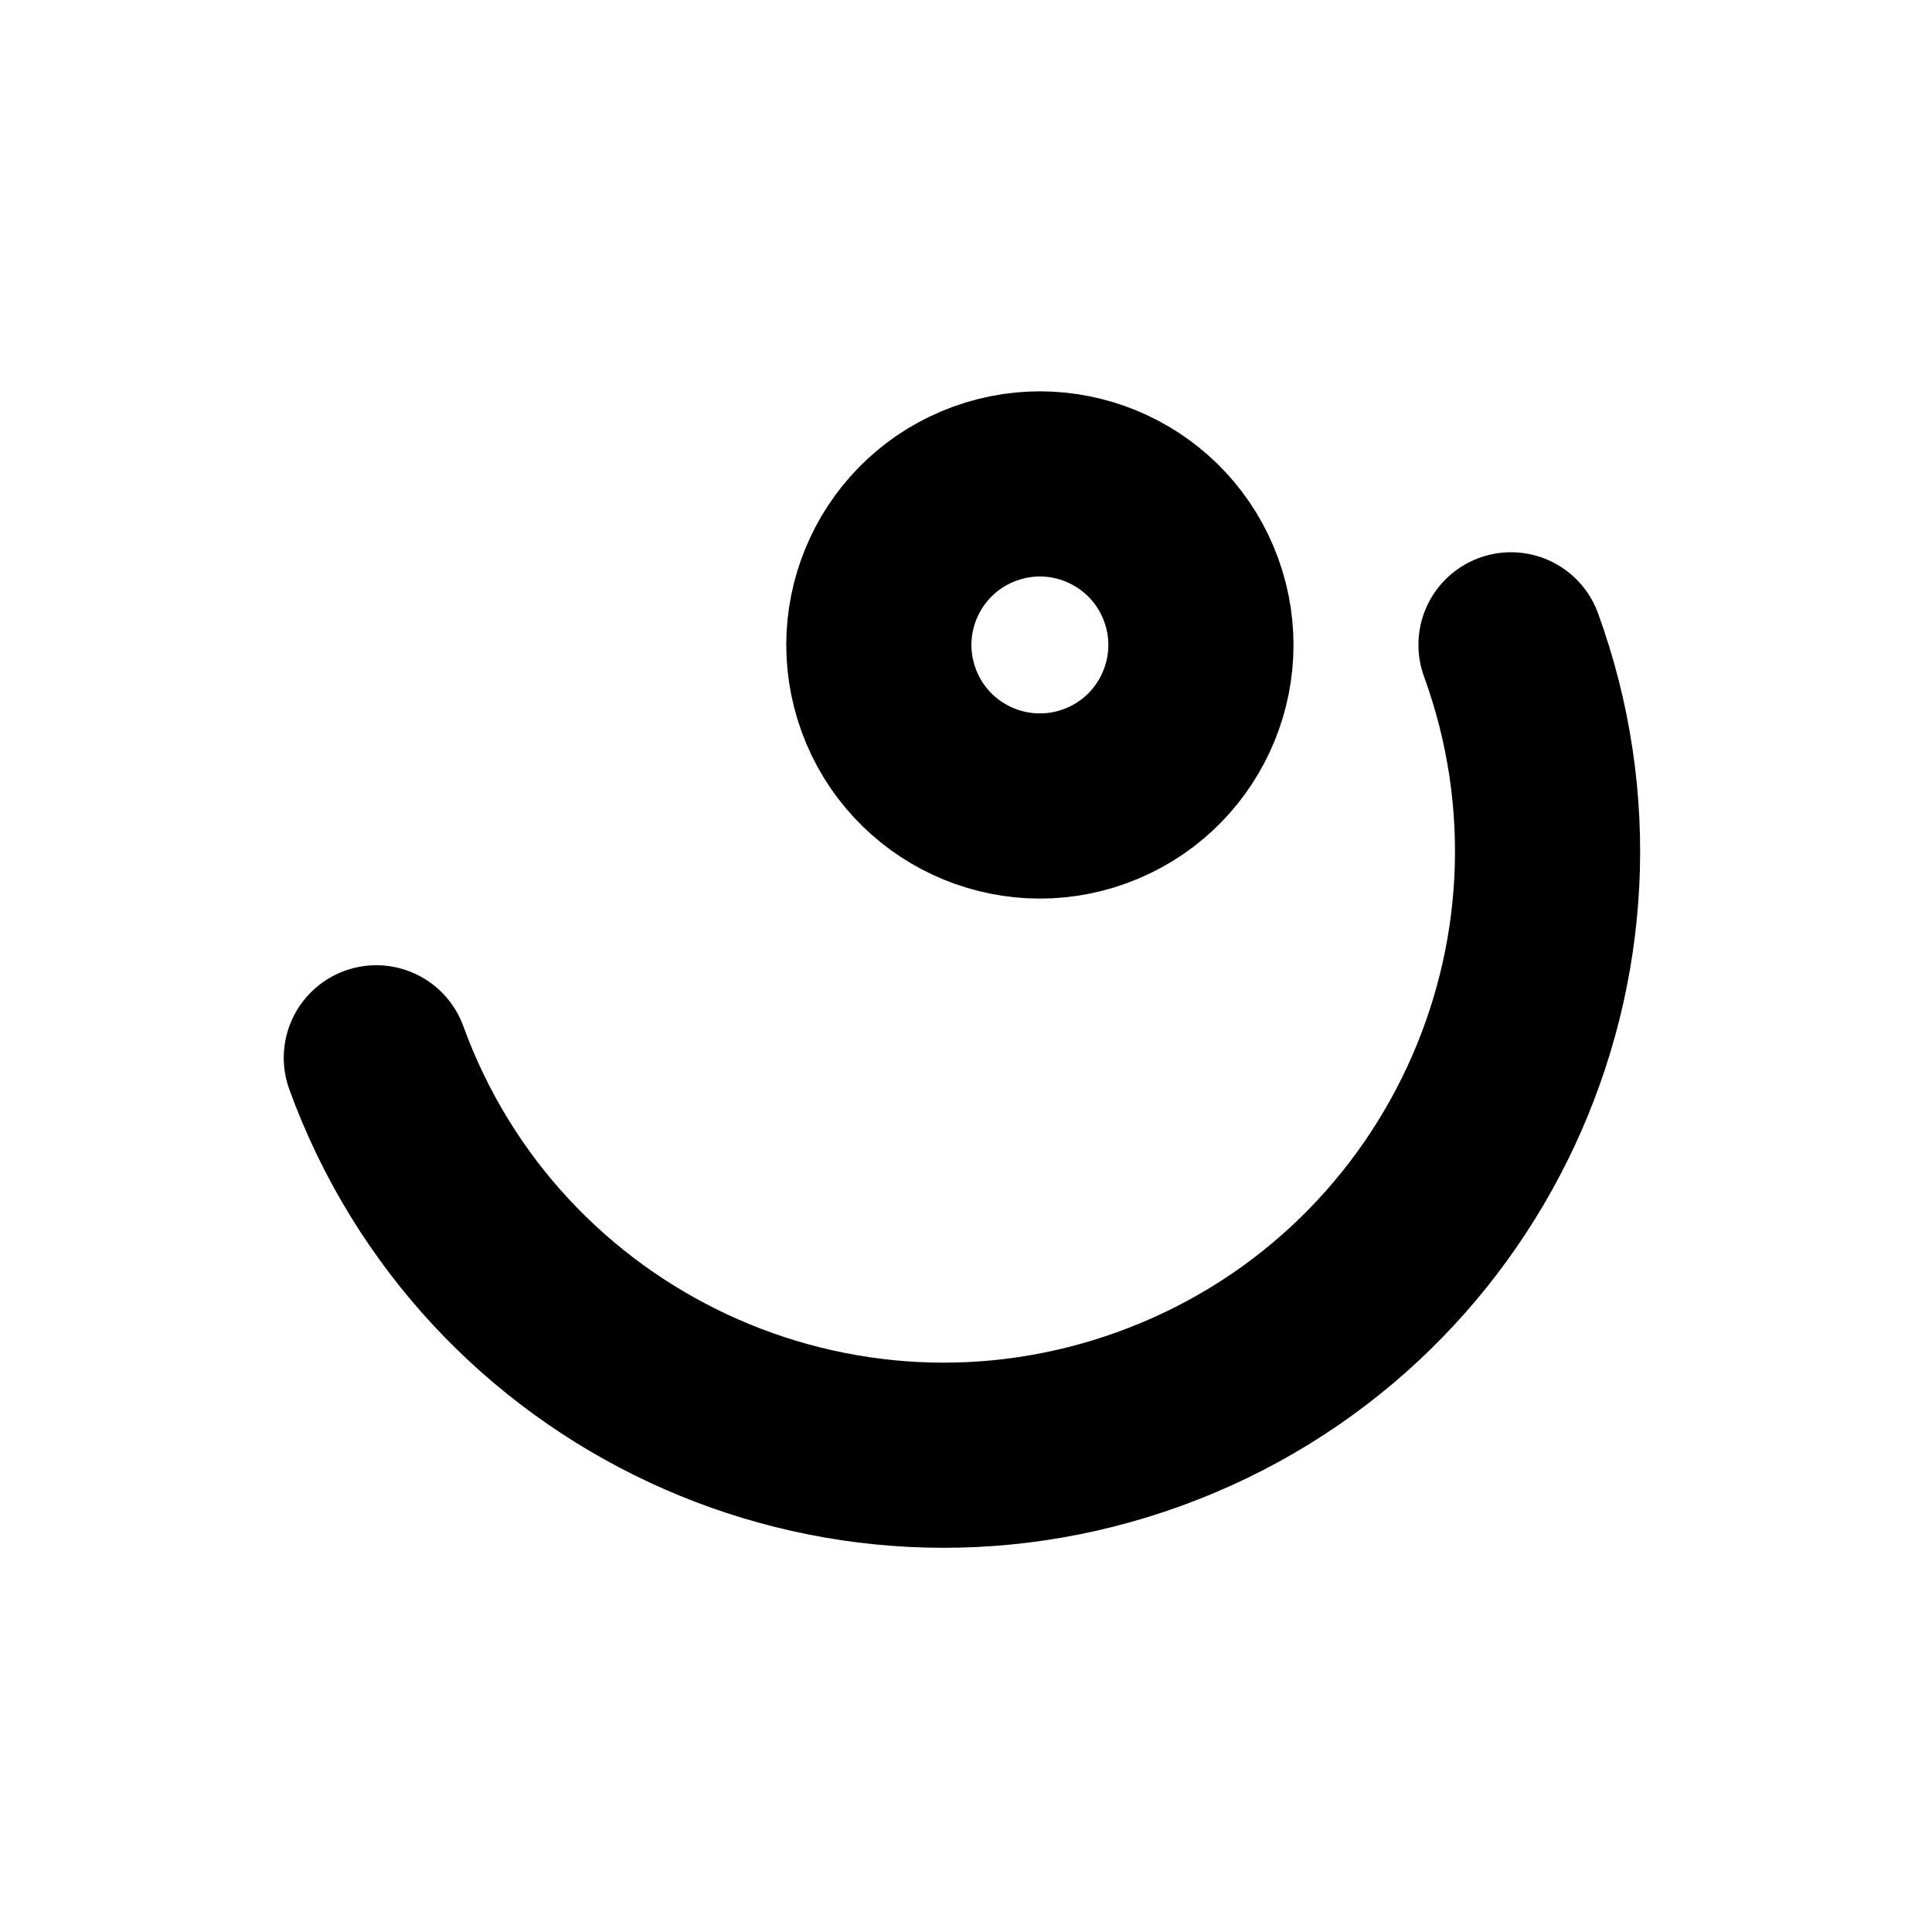
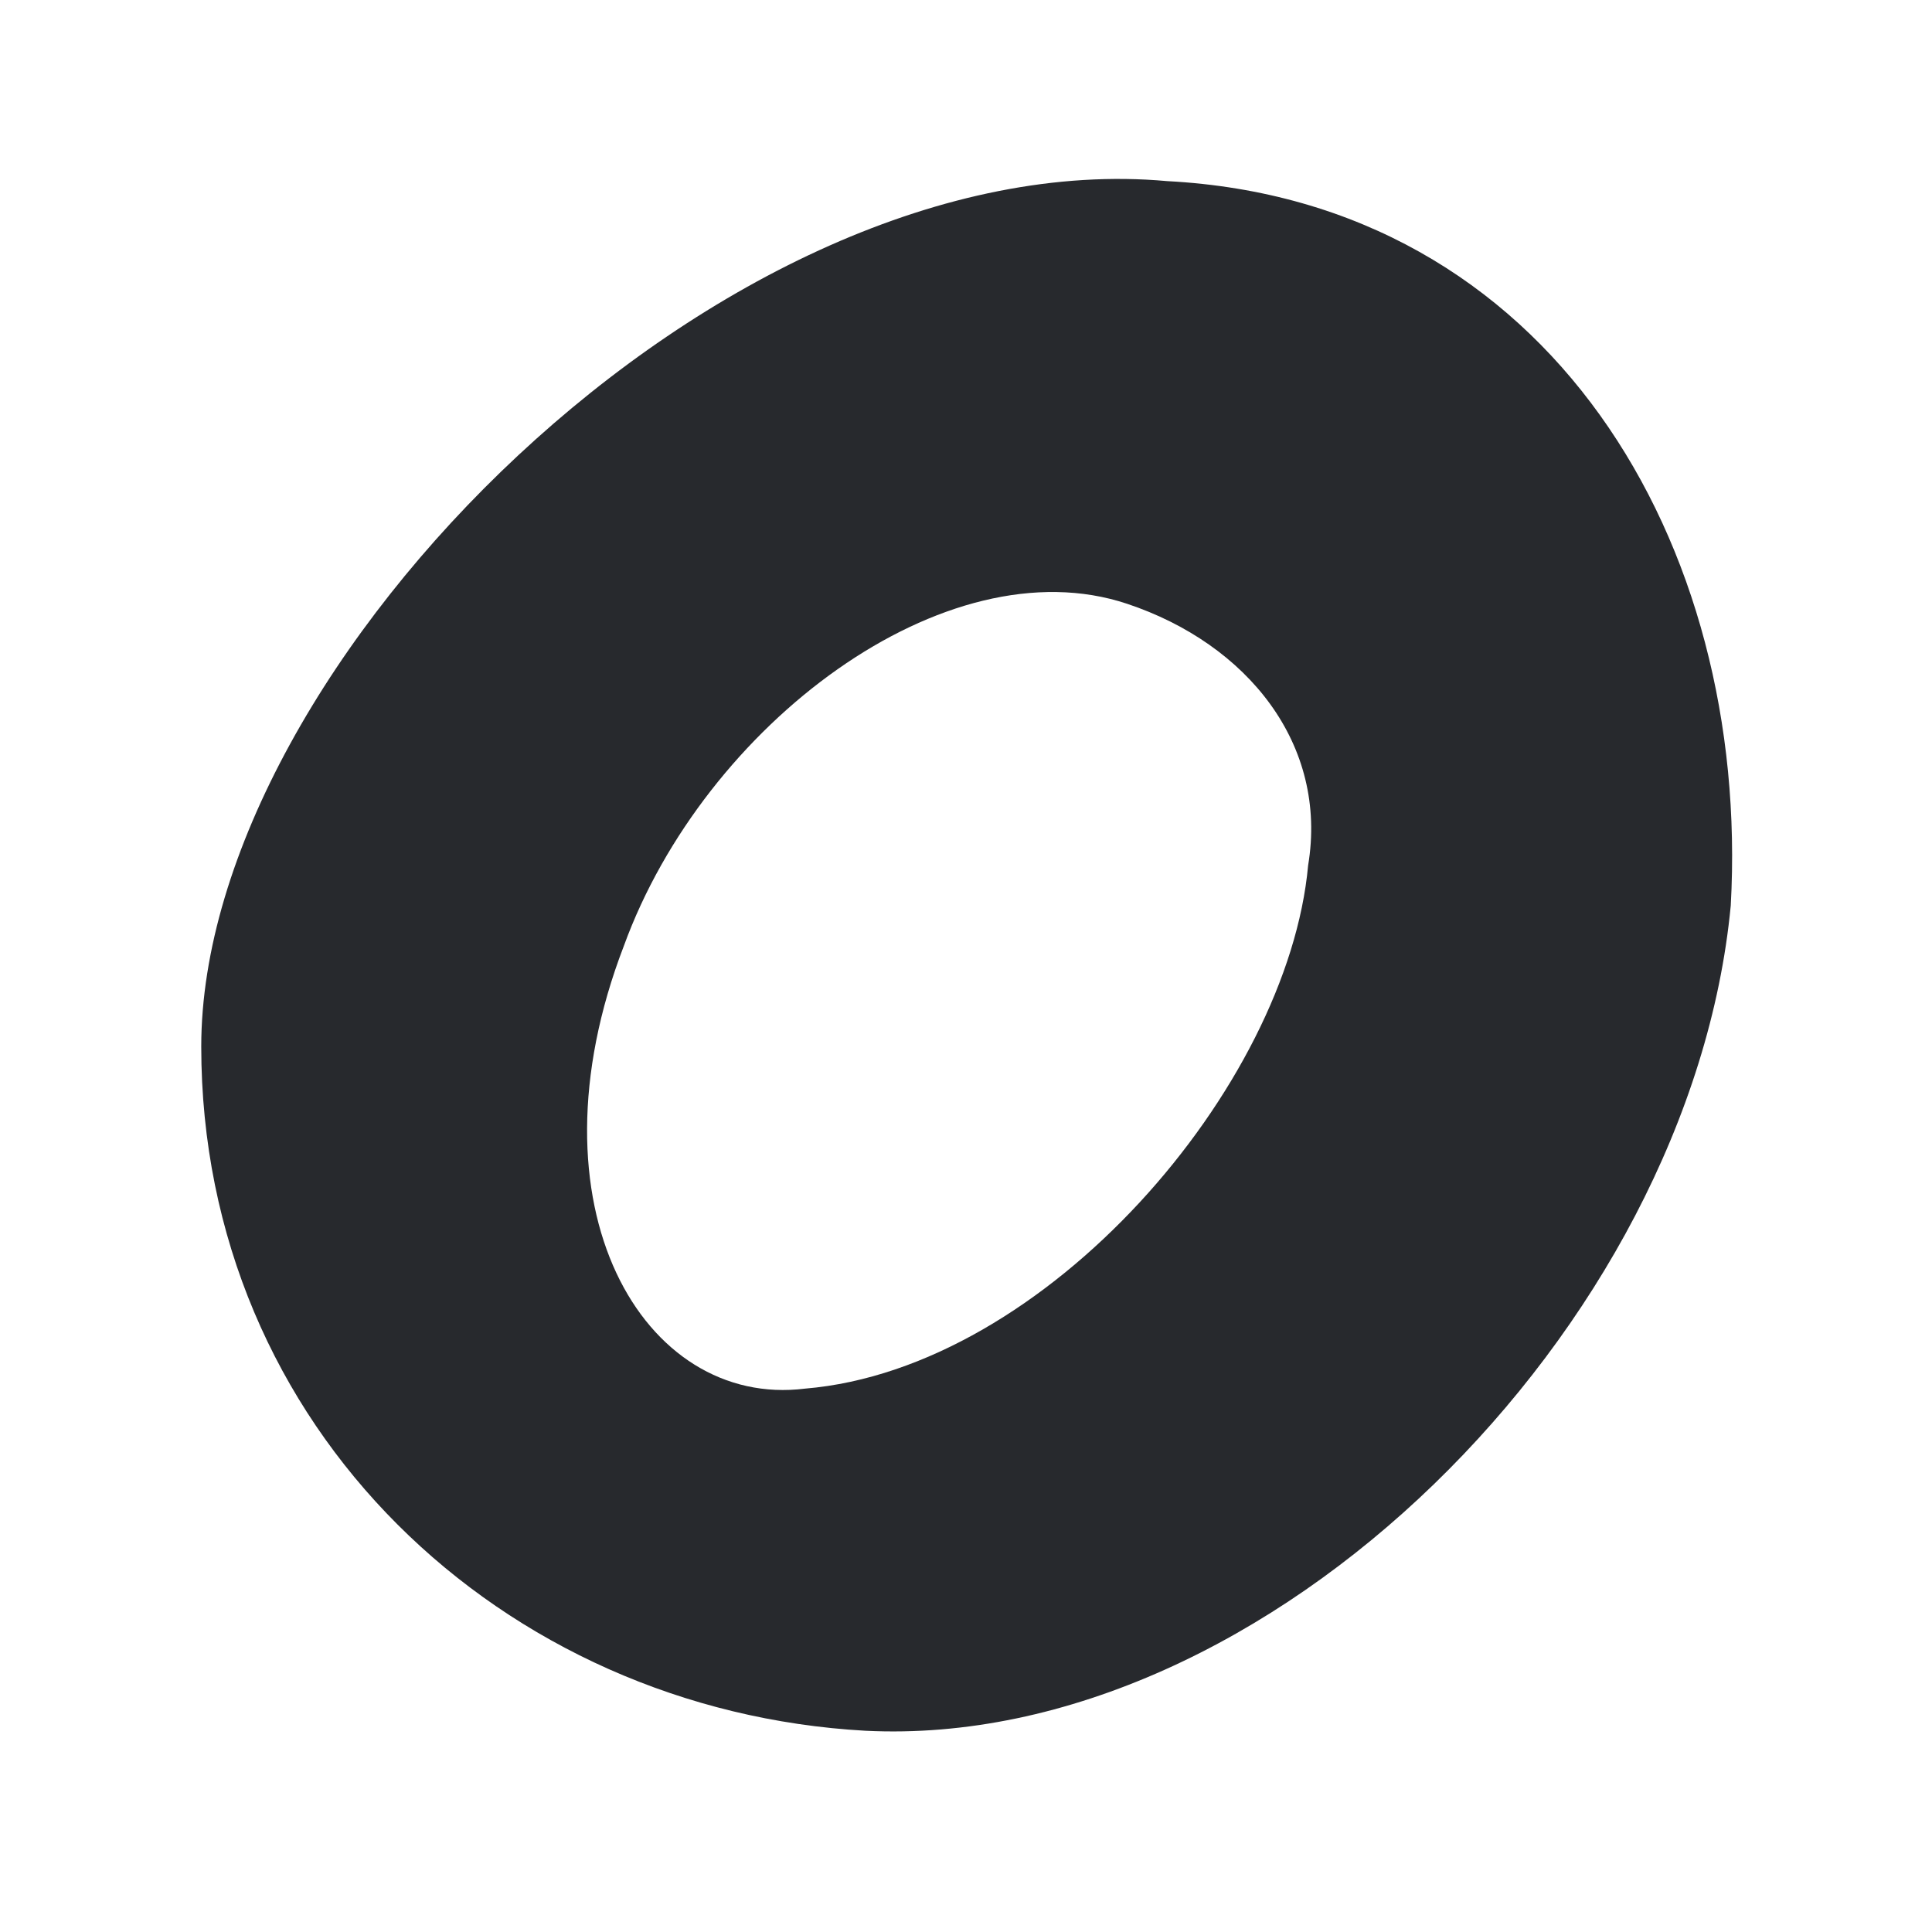
- <svg xmlns="http://www.w3.org/2000/svg" viewBox="0 0 48 48" fill="none" stroke="currentColor" stroke-width="4.6" stroke-linecap="round" role="img" aria-label="Cojeev">
-   <g transform="translate(0.3 -0.5)">
-     <path d="M9 21.5 A15 15 0 0 0 39 21.5" transform="rotate(-20 24 24)" />
-     <circle cx="28" cy="17.5" r="4" transform="rotate(-20 24 24)" />
-   </g>
+ <svg xmlns="http://www.w3.org/2000/svg" viewBox="0 0 96 96">
+   <style>path{fill:#27292d}@media(prefers-color-scheme:dark){path{fill:#f8f6f1}}</style>
+   <path fill-rule="evenodd" d="M58 9C77 10 87 27 86 45C84 66 63 87 43 86C25 85 10 71 10 52C10 33 36 7 58 9ZM56 30C47 27 35 36 31 47C26 60 32 70 40 69C52 68 64 54 65 43C66 37 62 32 56 30Z" />
</svg>
